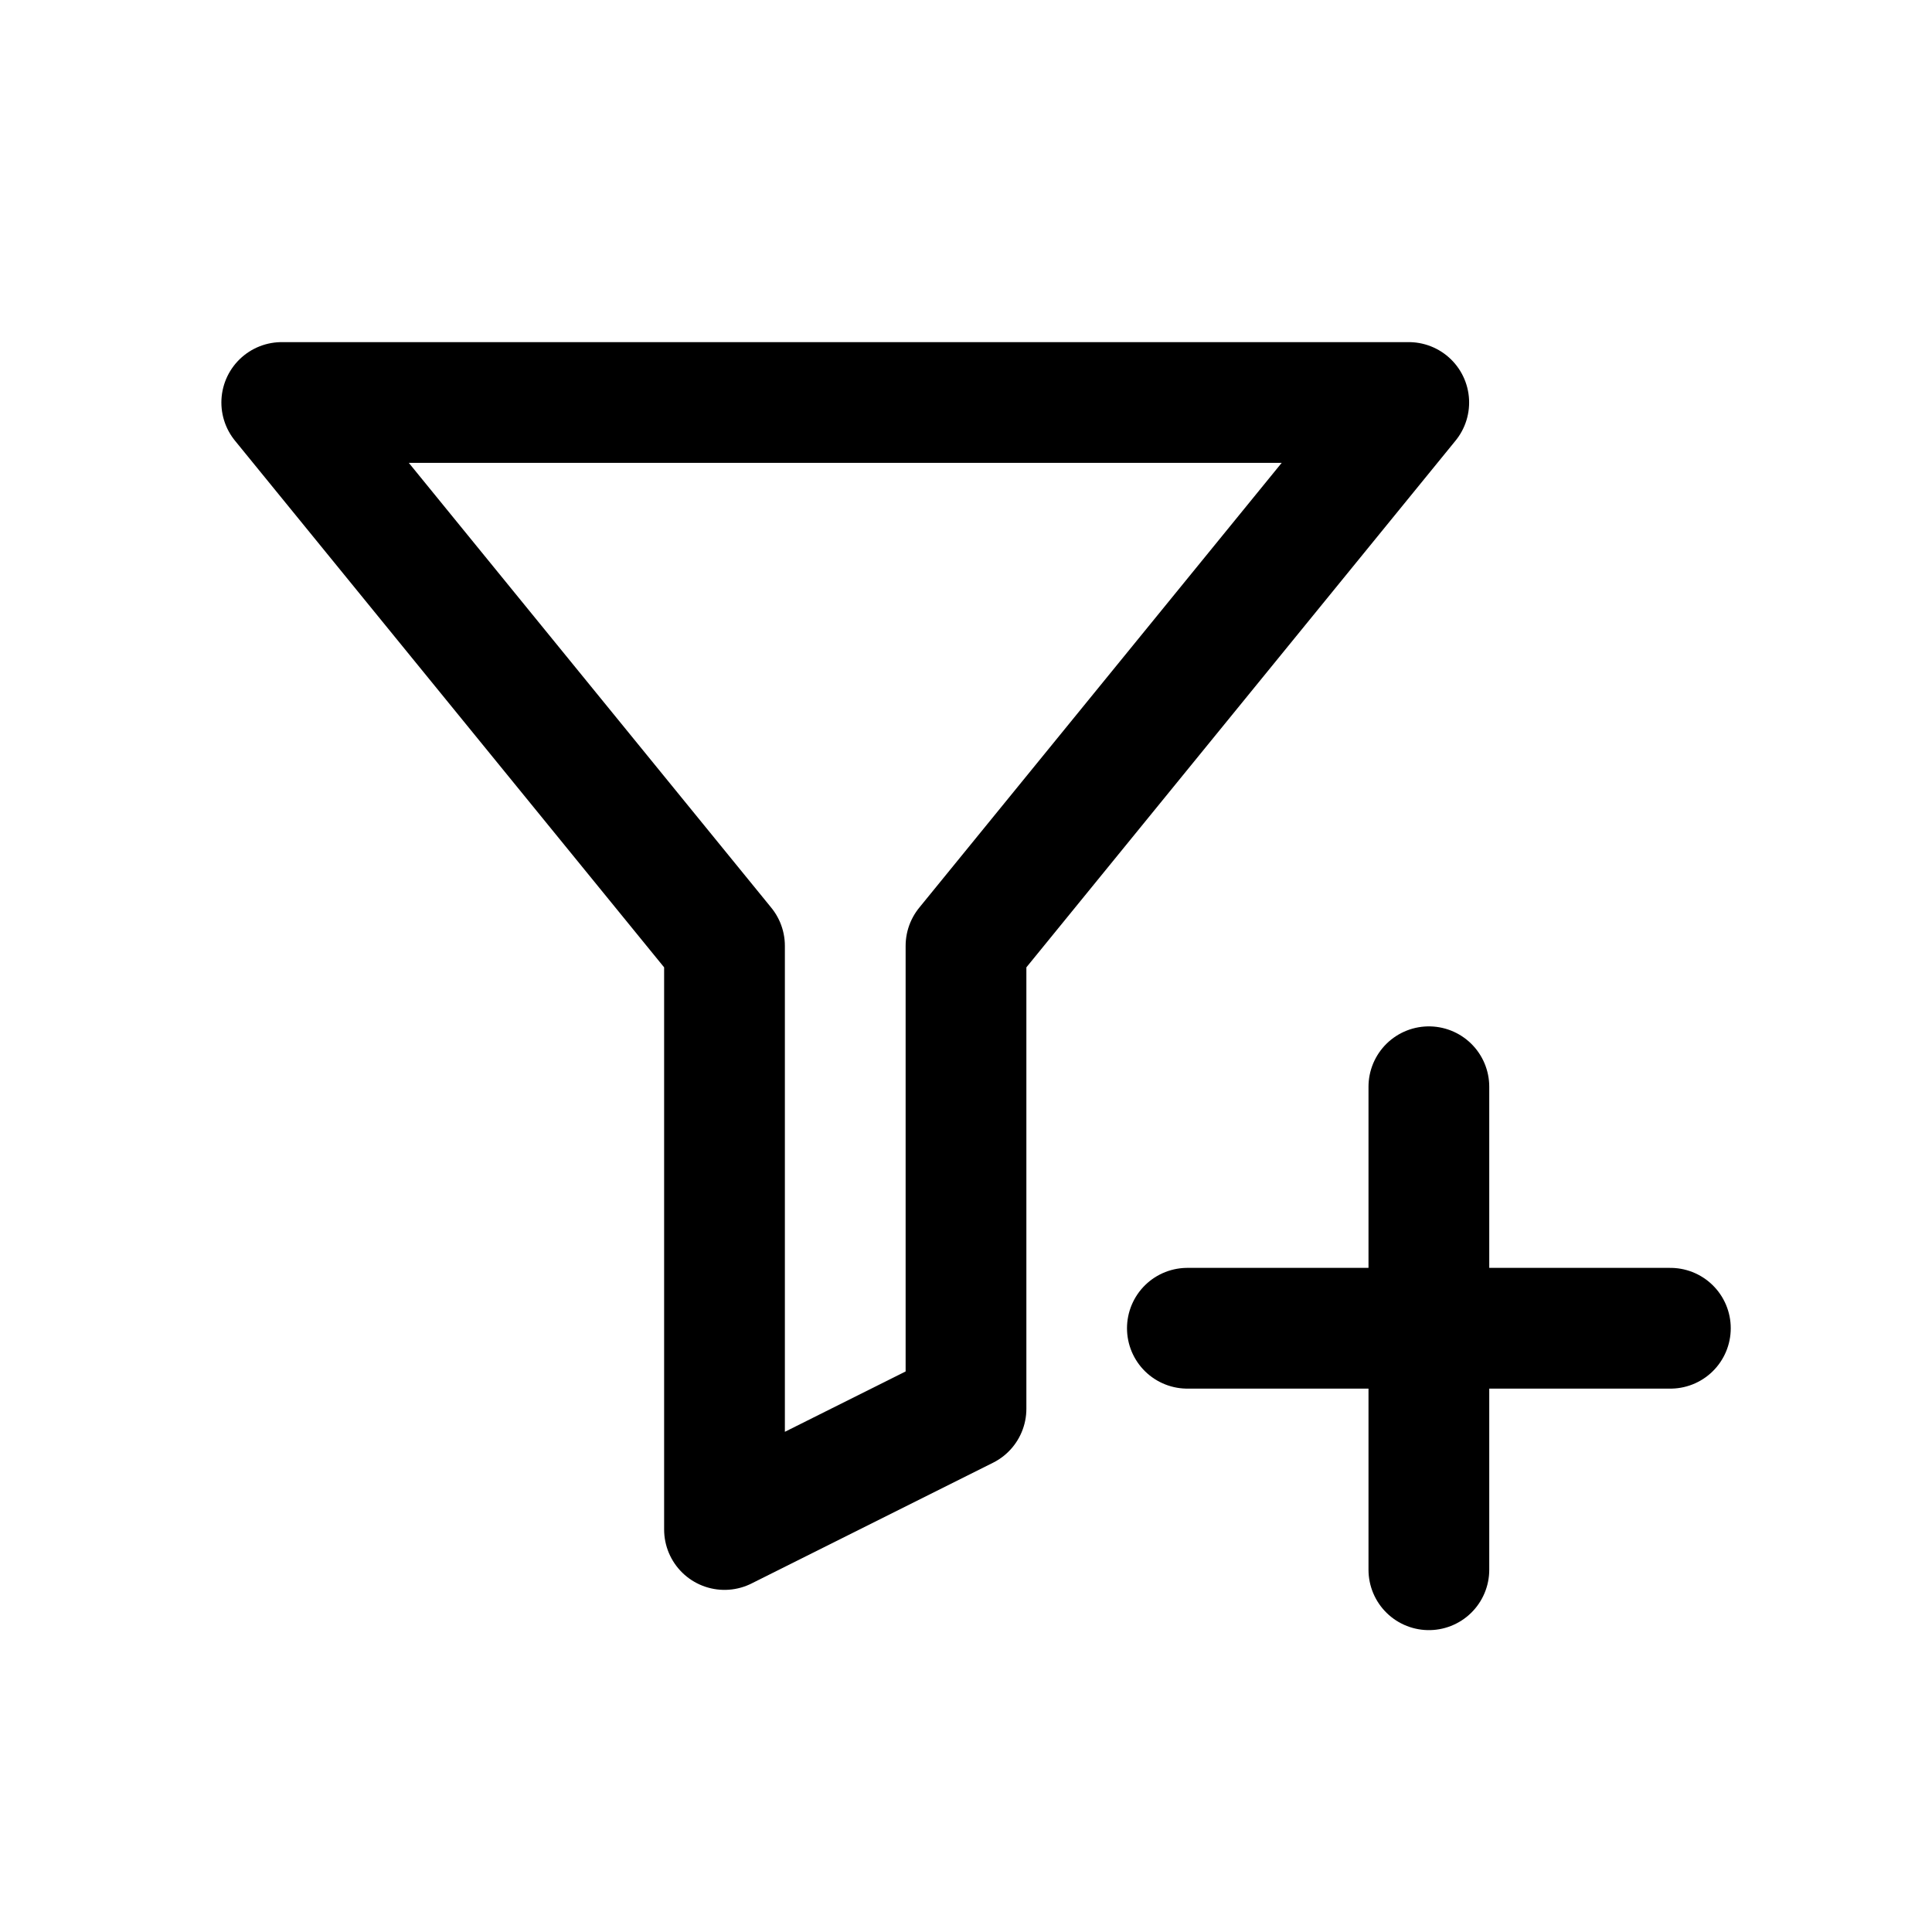
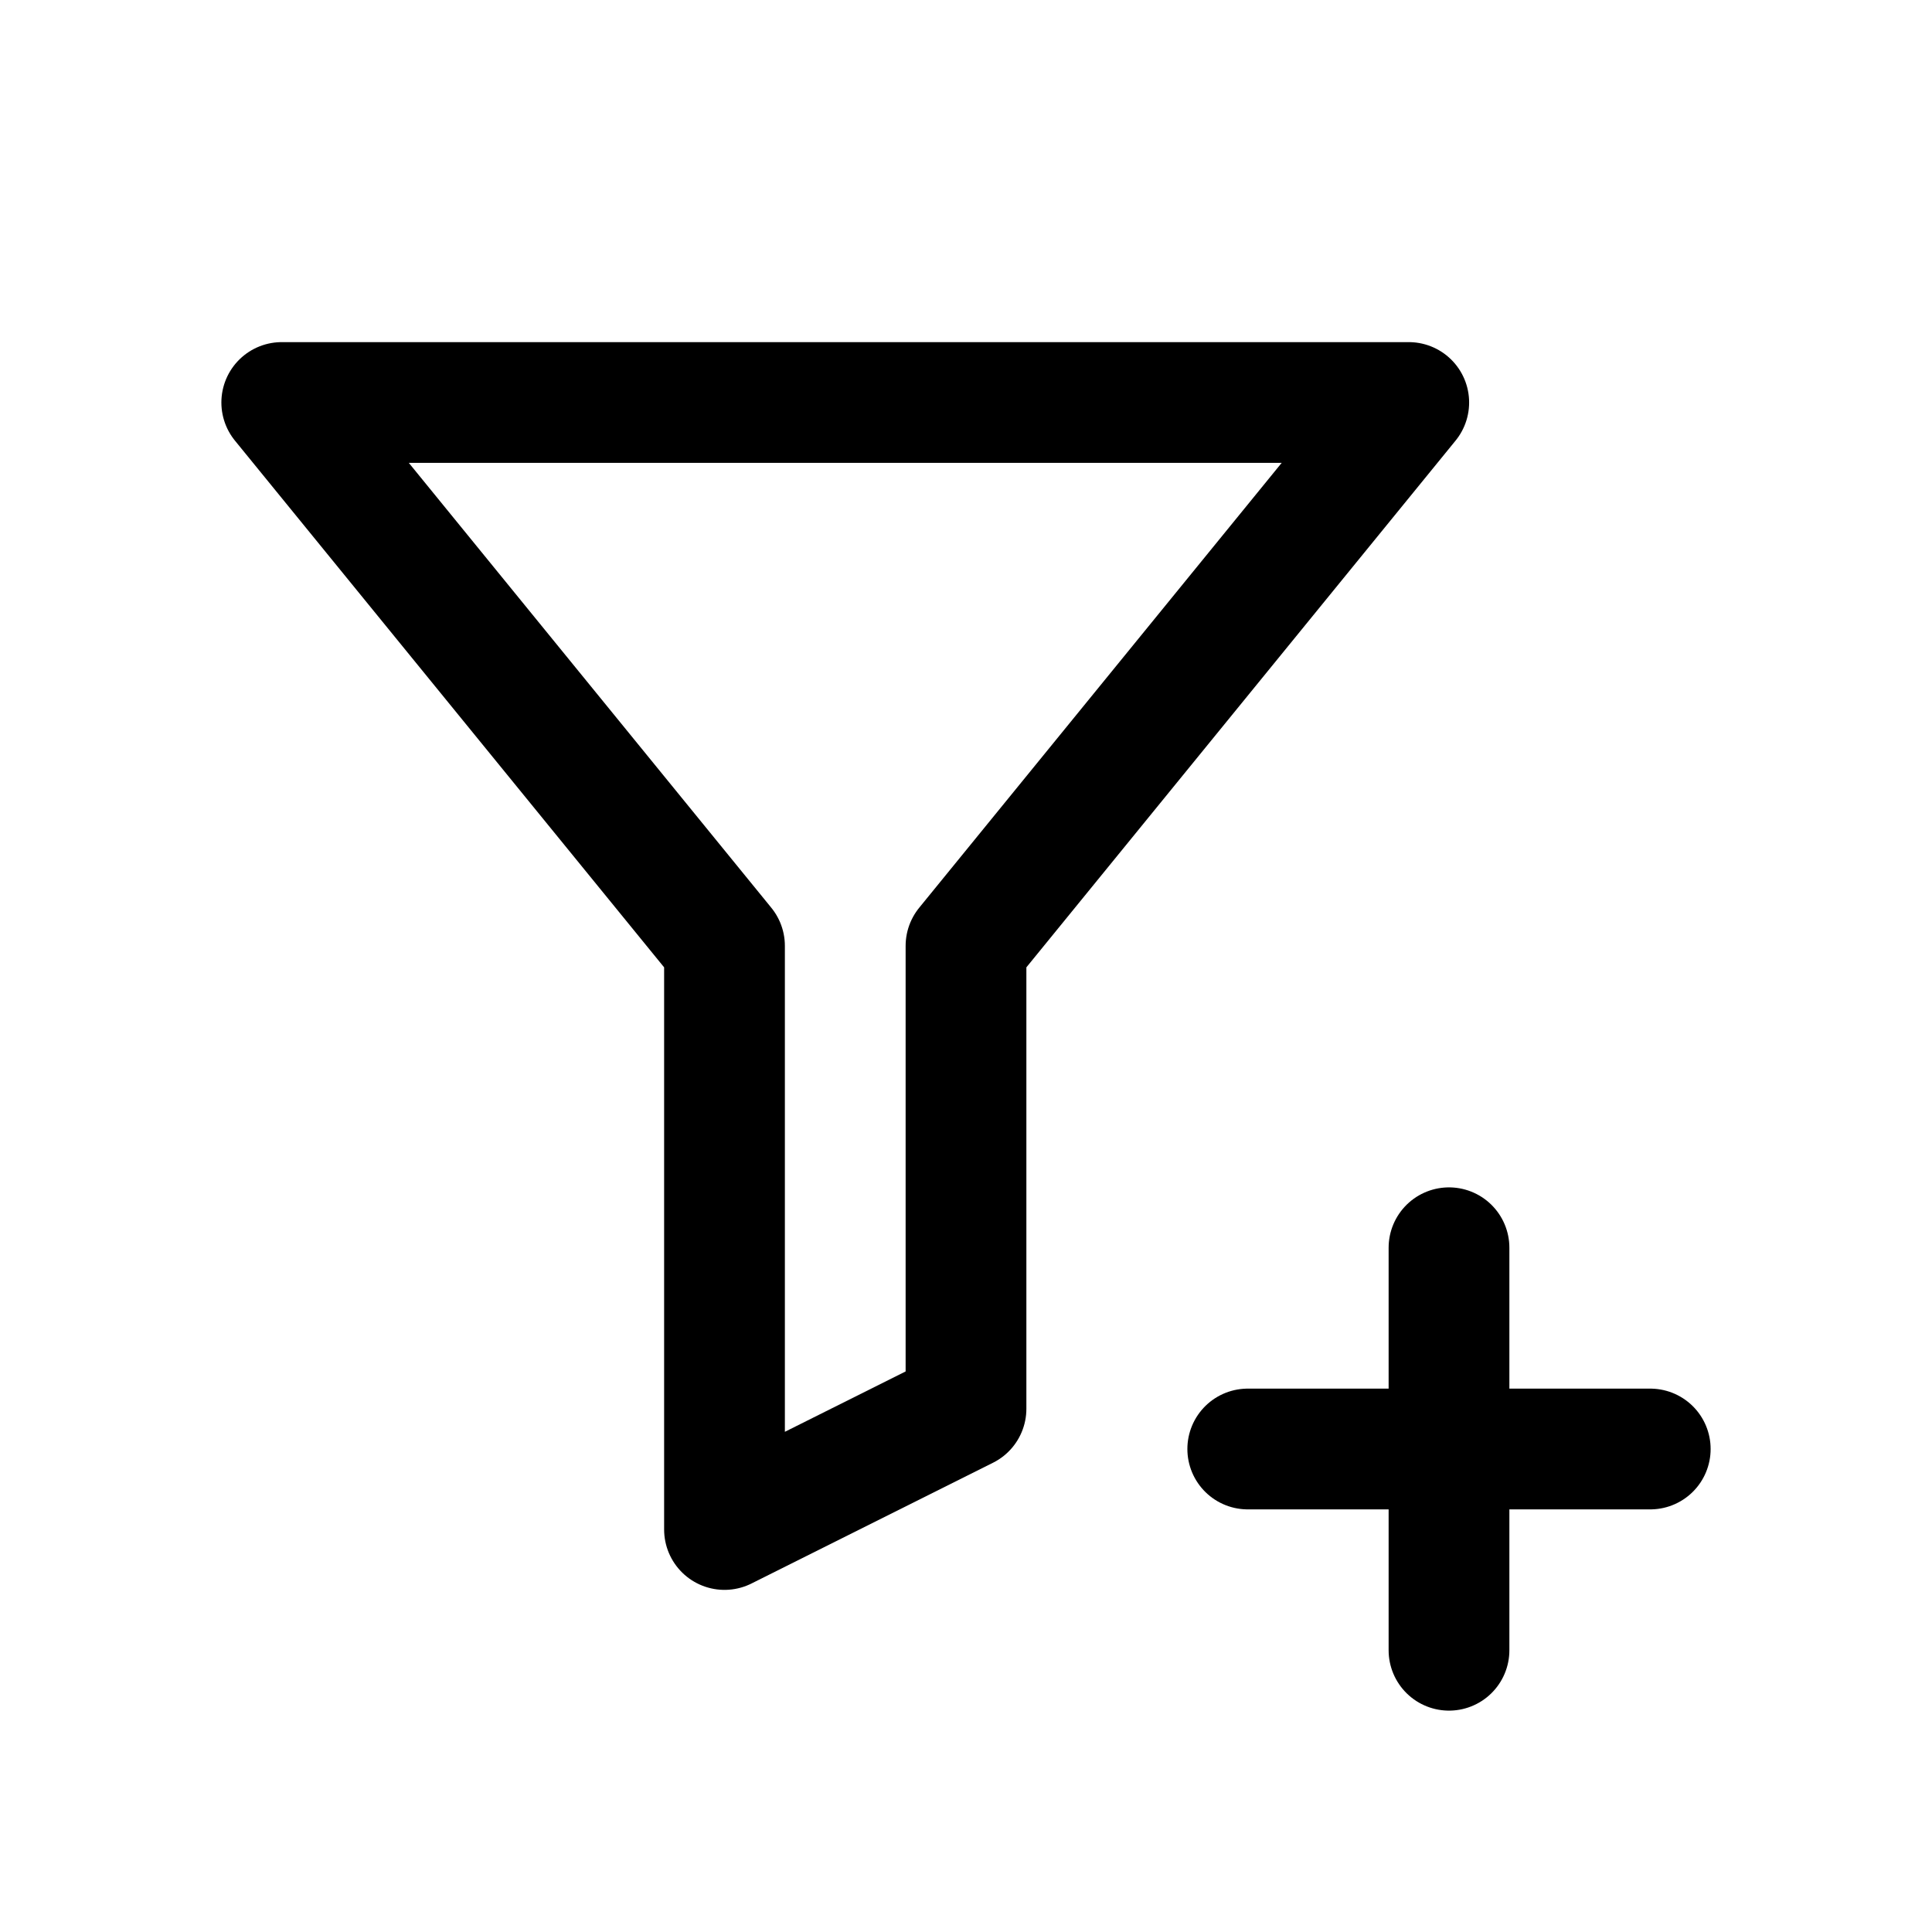
<svg xmlns="http://www.w3.org/2000/svg" viewBox="0 0 24 24" fill="none" stroke="currentColor" stroke-width="1.5" stroke-linecap="round" stroke-linejoin="round">
  <path d="M3.5 5h14l-5.5 6.75v5.75l-3 1.5v-7.25Z" />
-   <path d="M17.75 13.5v6" />
-   <path d="M14.75 16.5h6" />
+   <path d="M18 15.5v5" />
+   <path d="M15.5 18h5" />
</svg>
